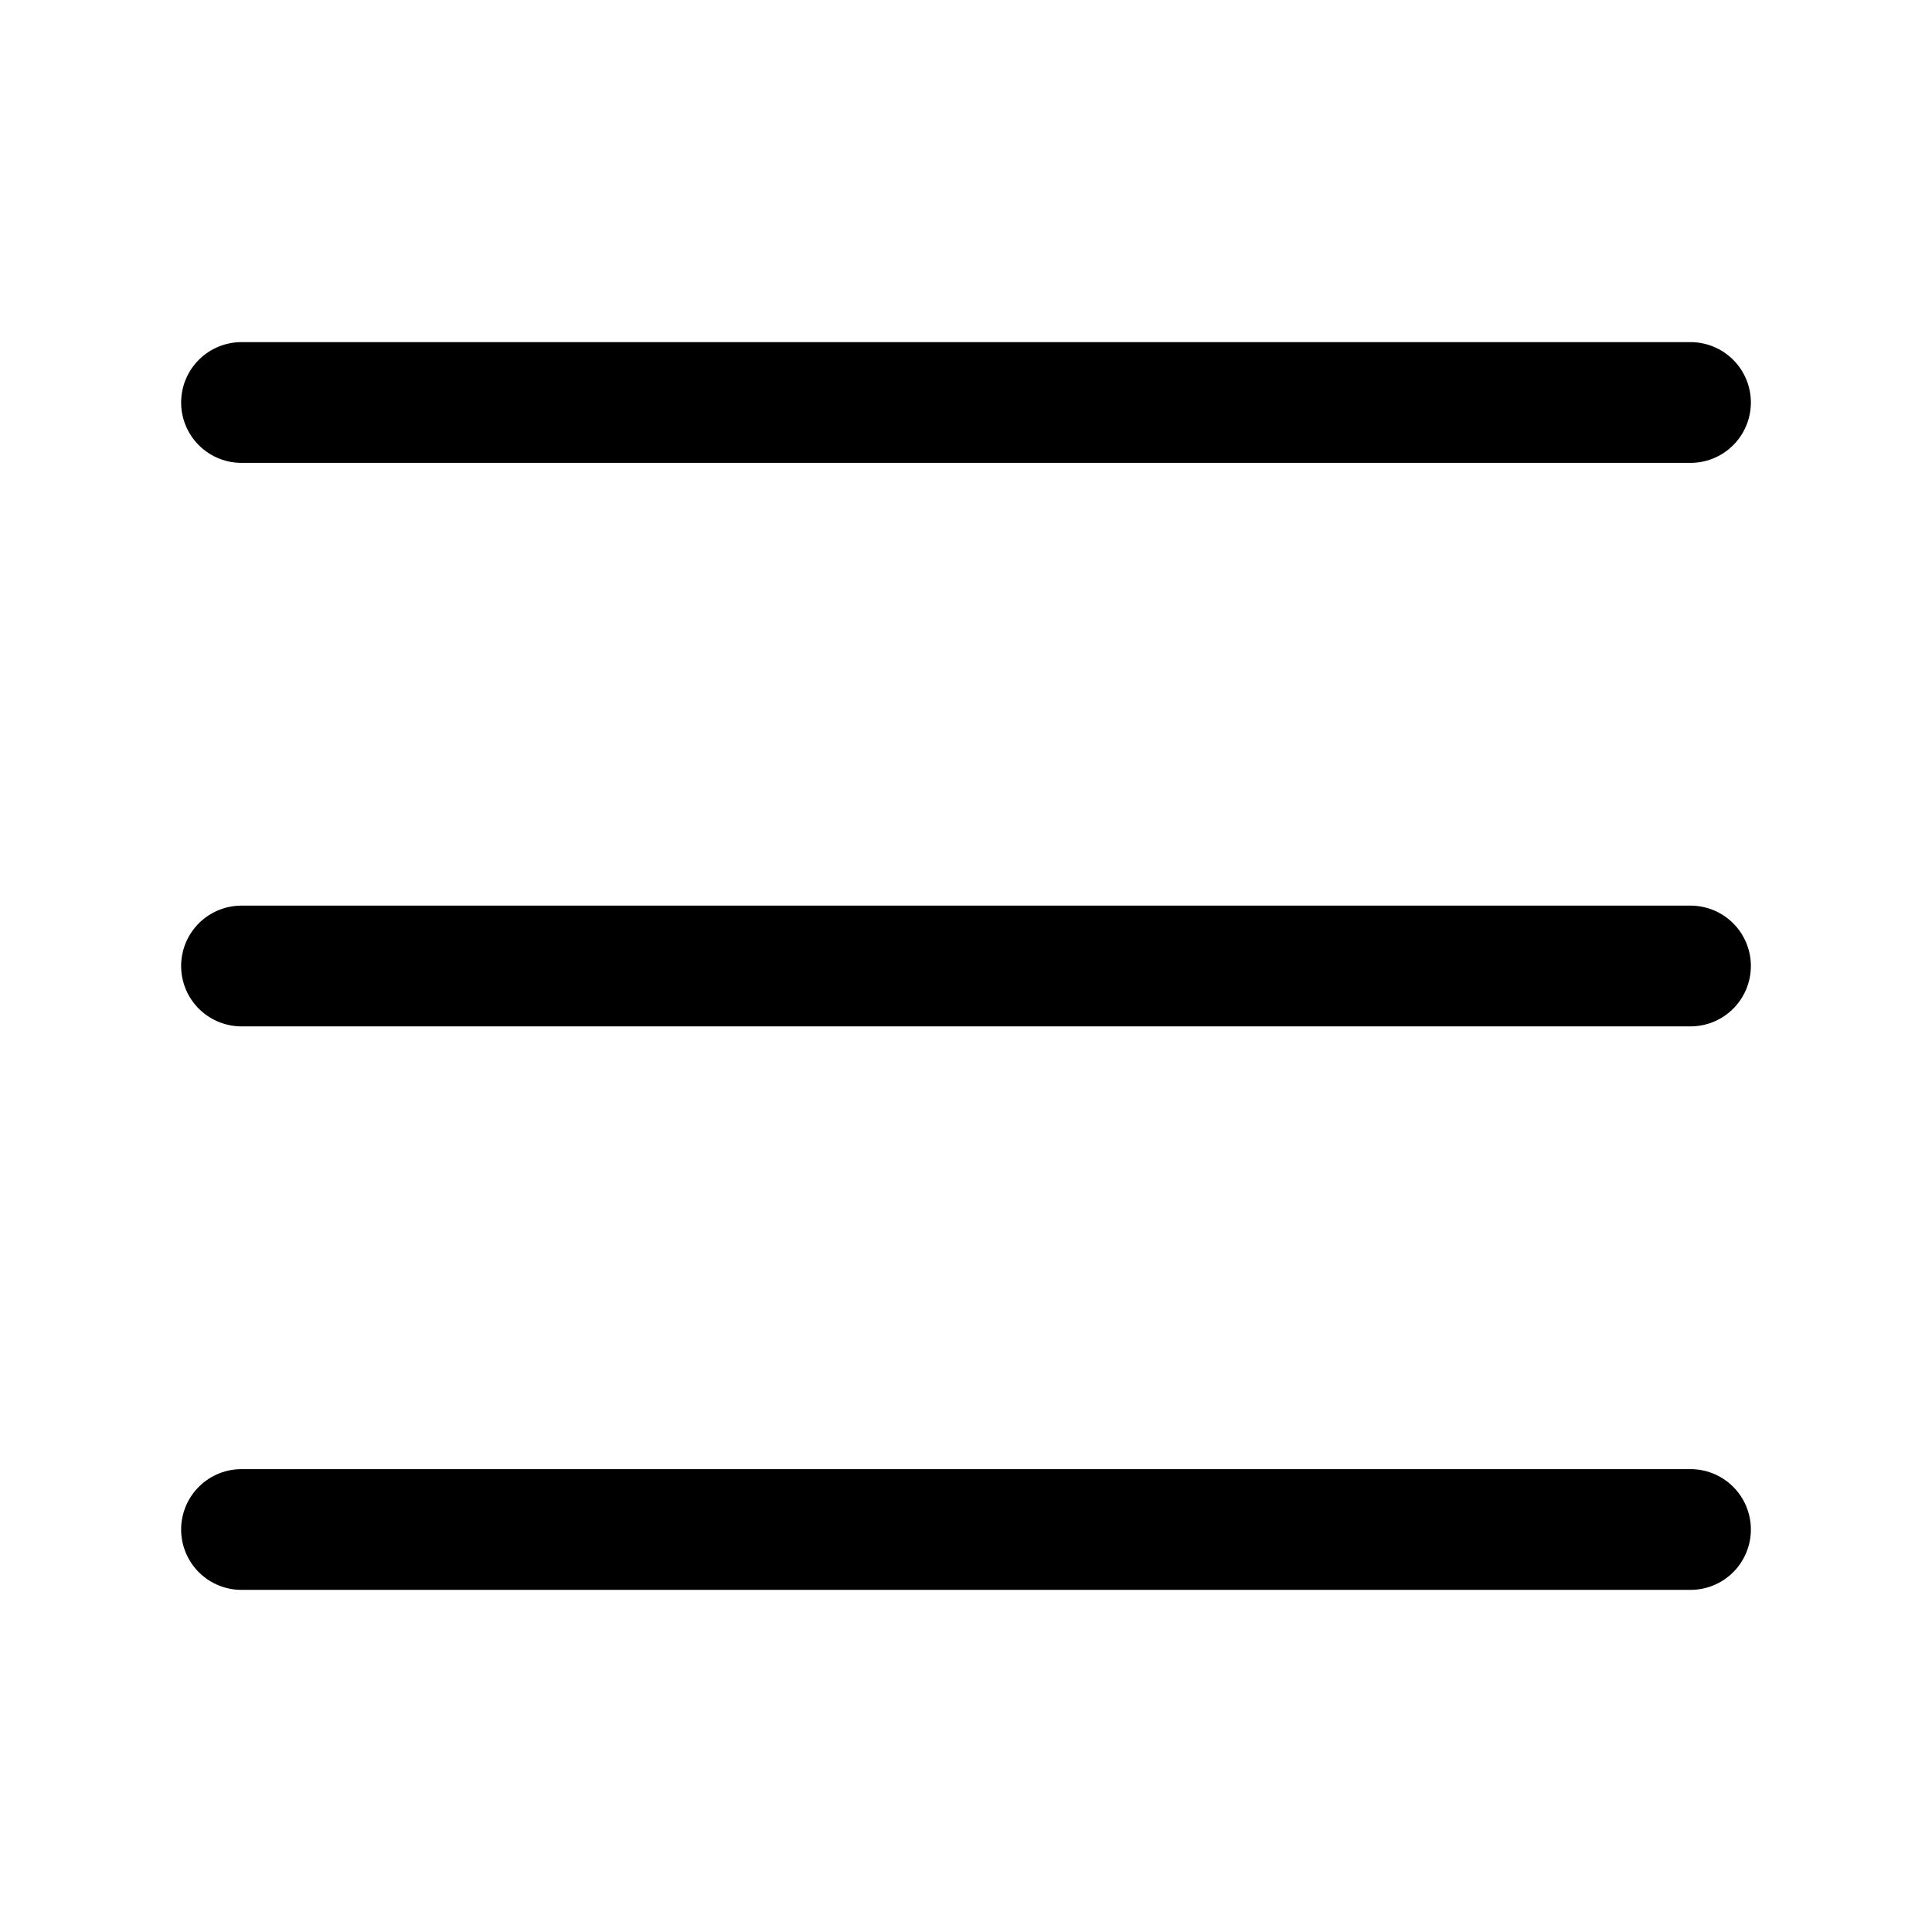
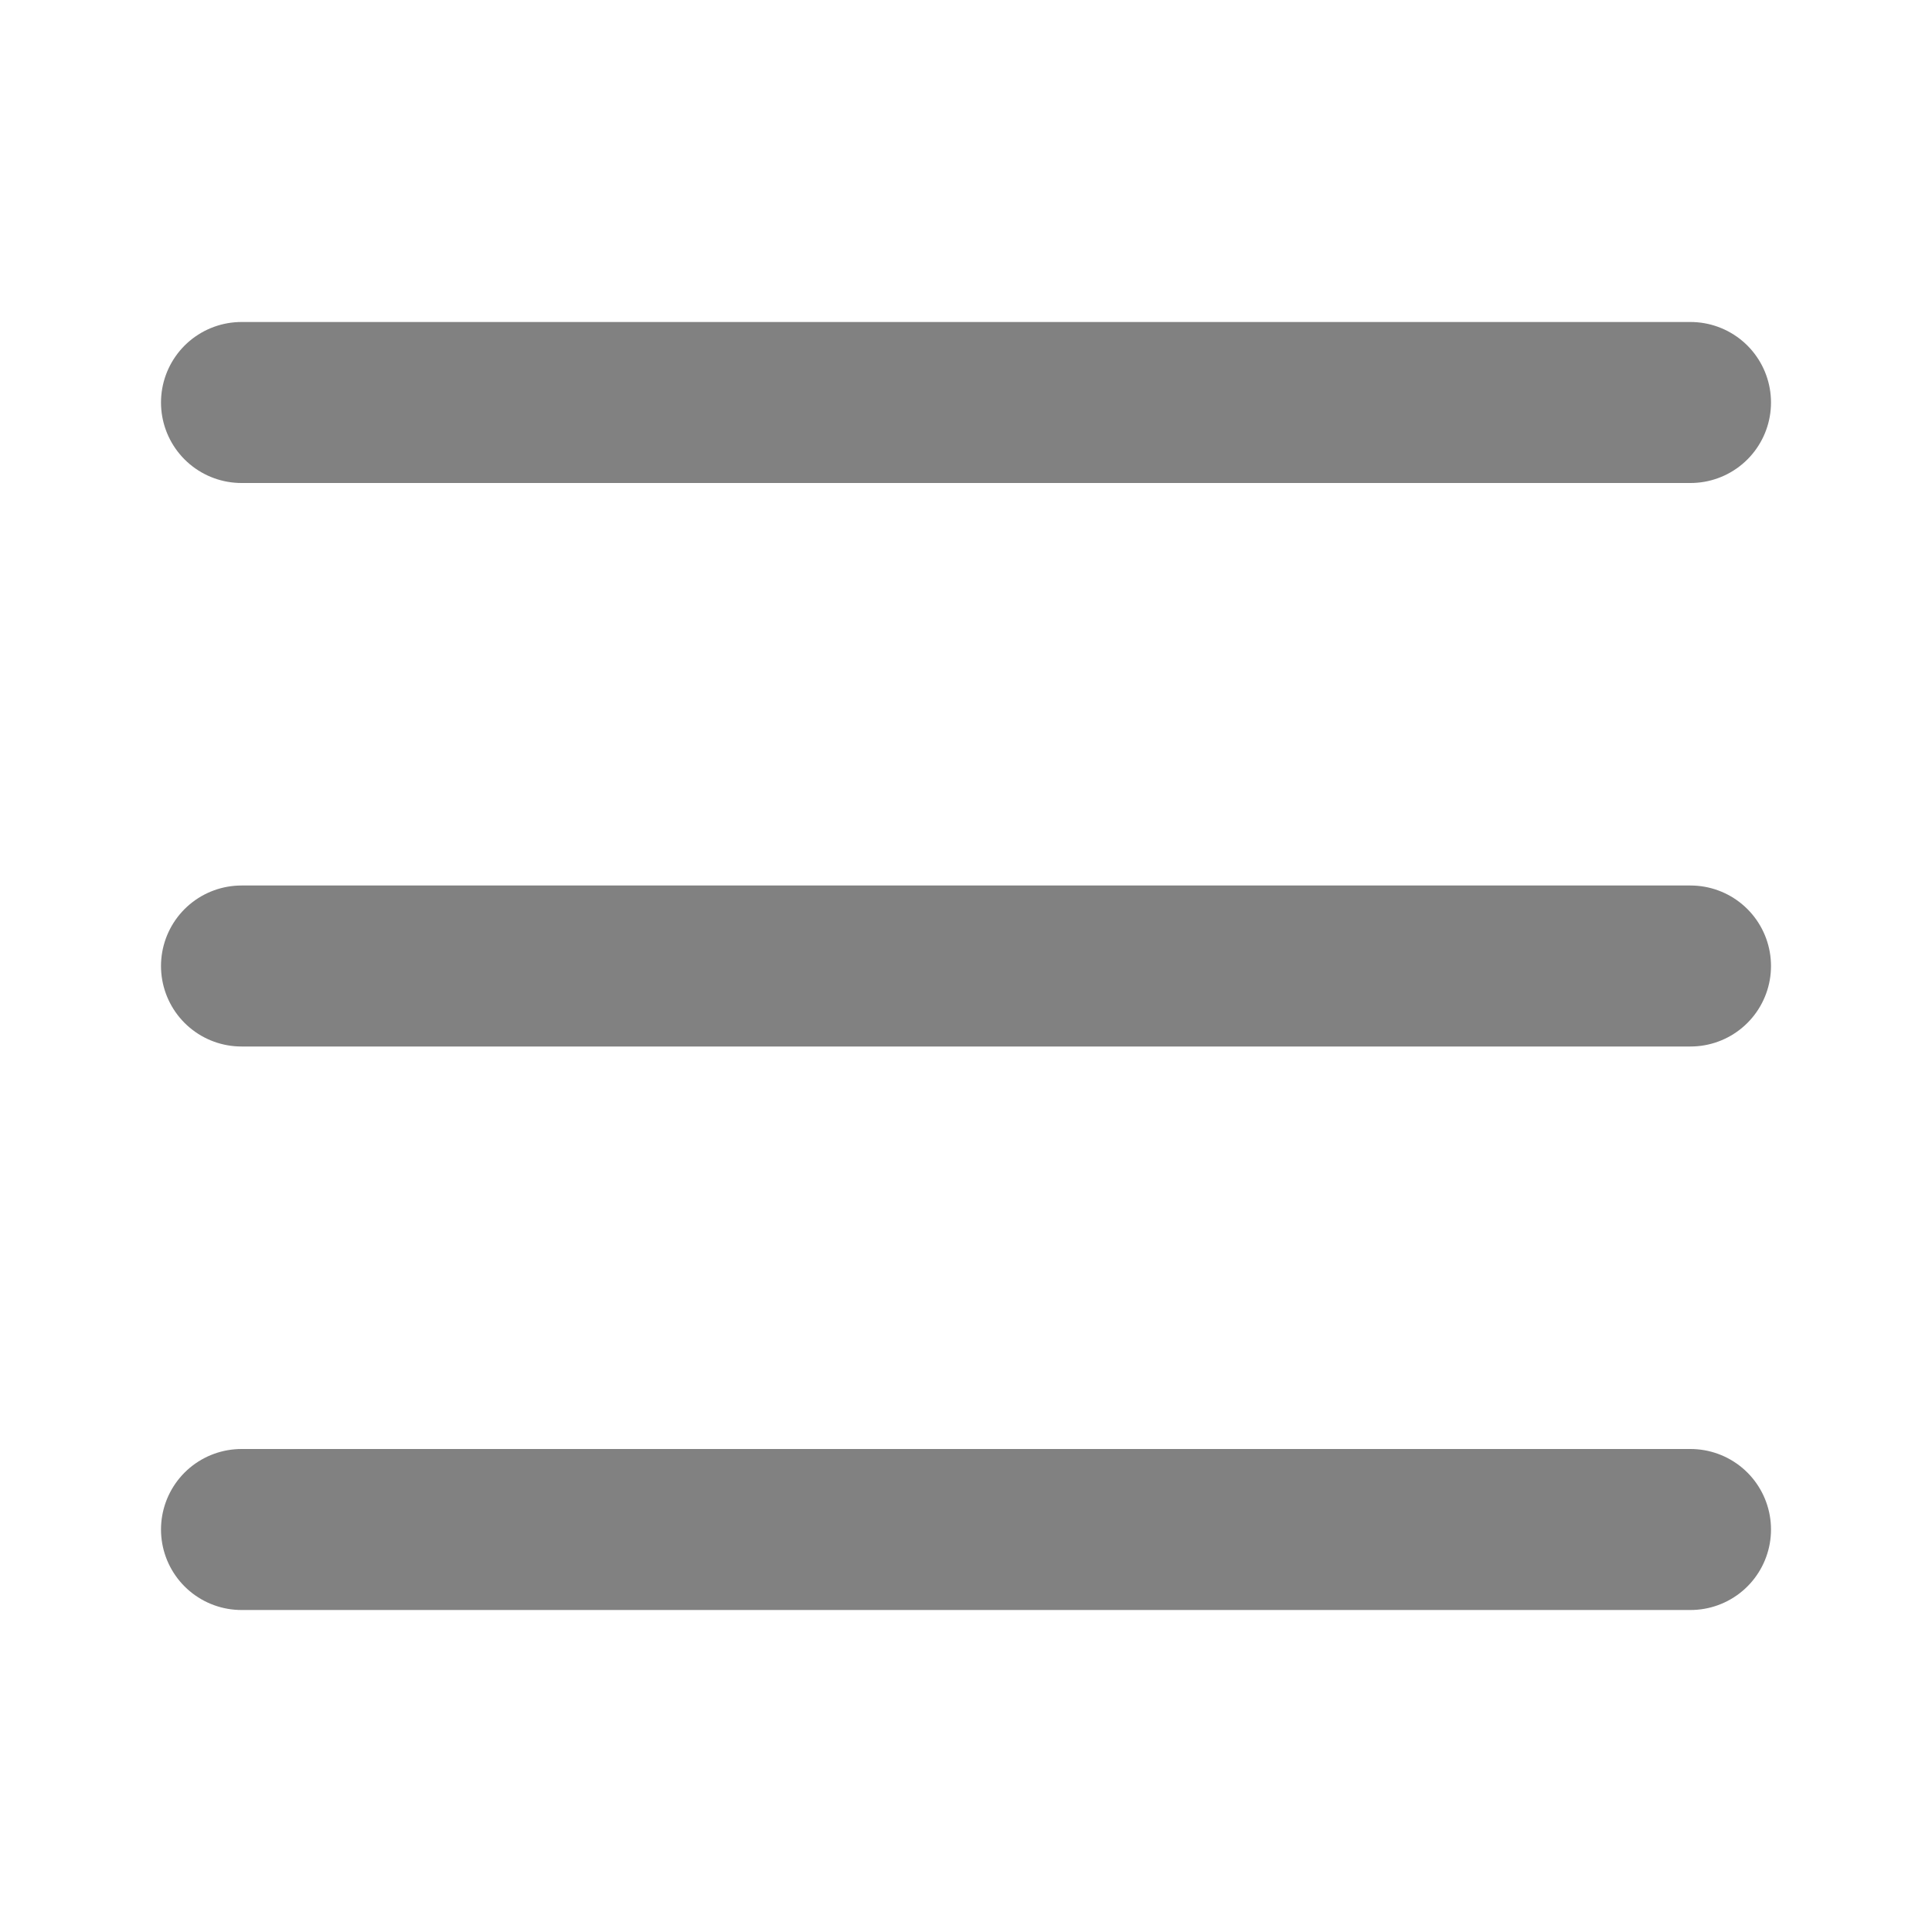
<svg xmlns="http://www.w3.org/2000/svg" width="24" height="24" viewBox="0 0 24 24" fill="none">
-   <path d="M3 5H21" stroke="black" stroke-width="1.5" stroke-linecap="round" />
-   <path d="M3 12H21" stroke="black" stroke-width="1.5" stroke-linecap="round" />
-   <path d="M3 19H21" stroke="black" stroke-width="1.5" stroke-linecap="round" />
+   <path d="M3 5H21" stroke="#818181" stroke-width="2" stroke-linecap="round" />
+   <path d="M3 12H21" stroke="#818181" stroke-width="2" stroke-linecap="round" />
+   <path d="M3 19H21" stroke="#818181" stroke-width="2" stroke-linecap="round" />
</svg>
